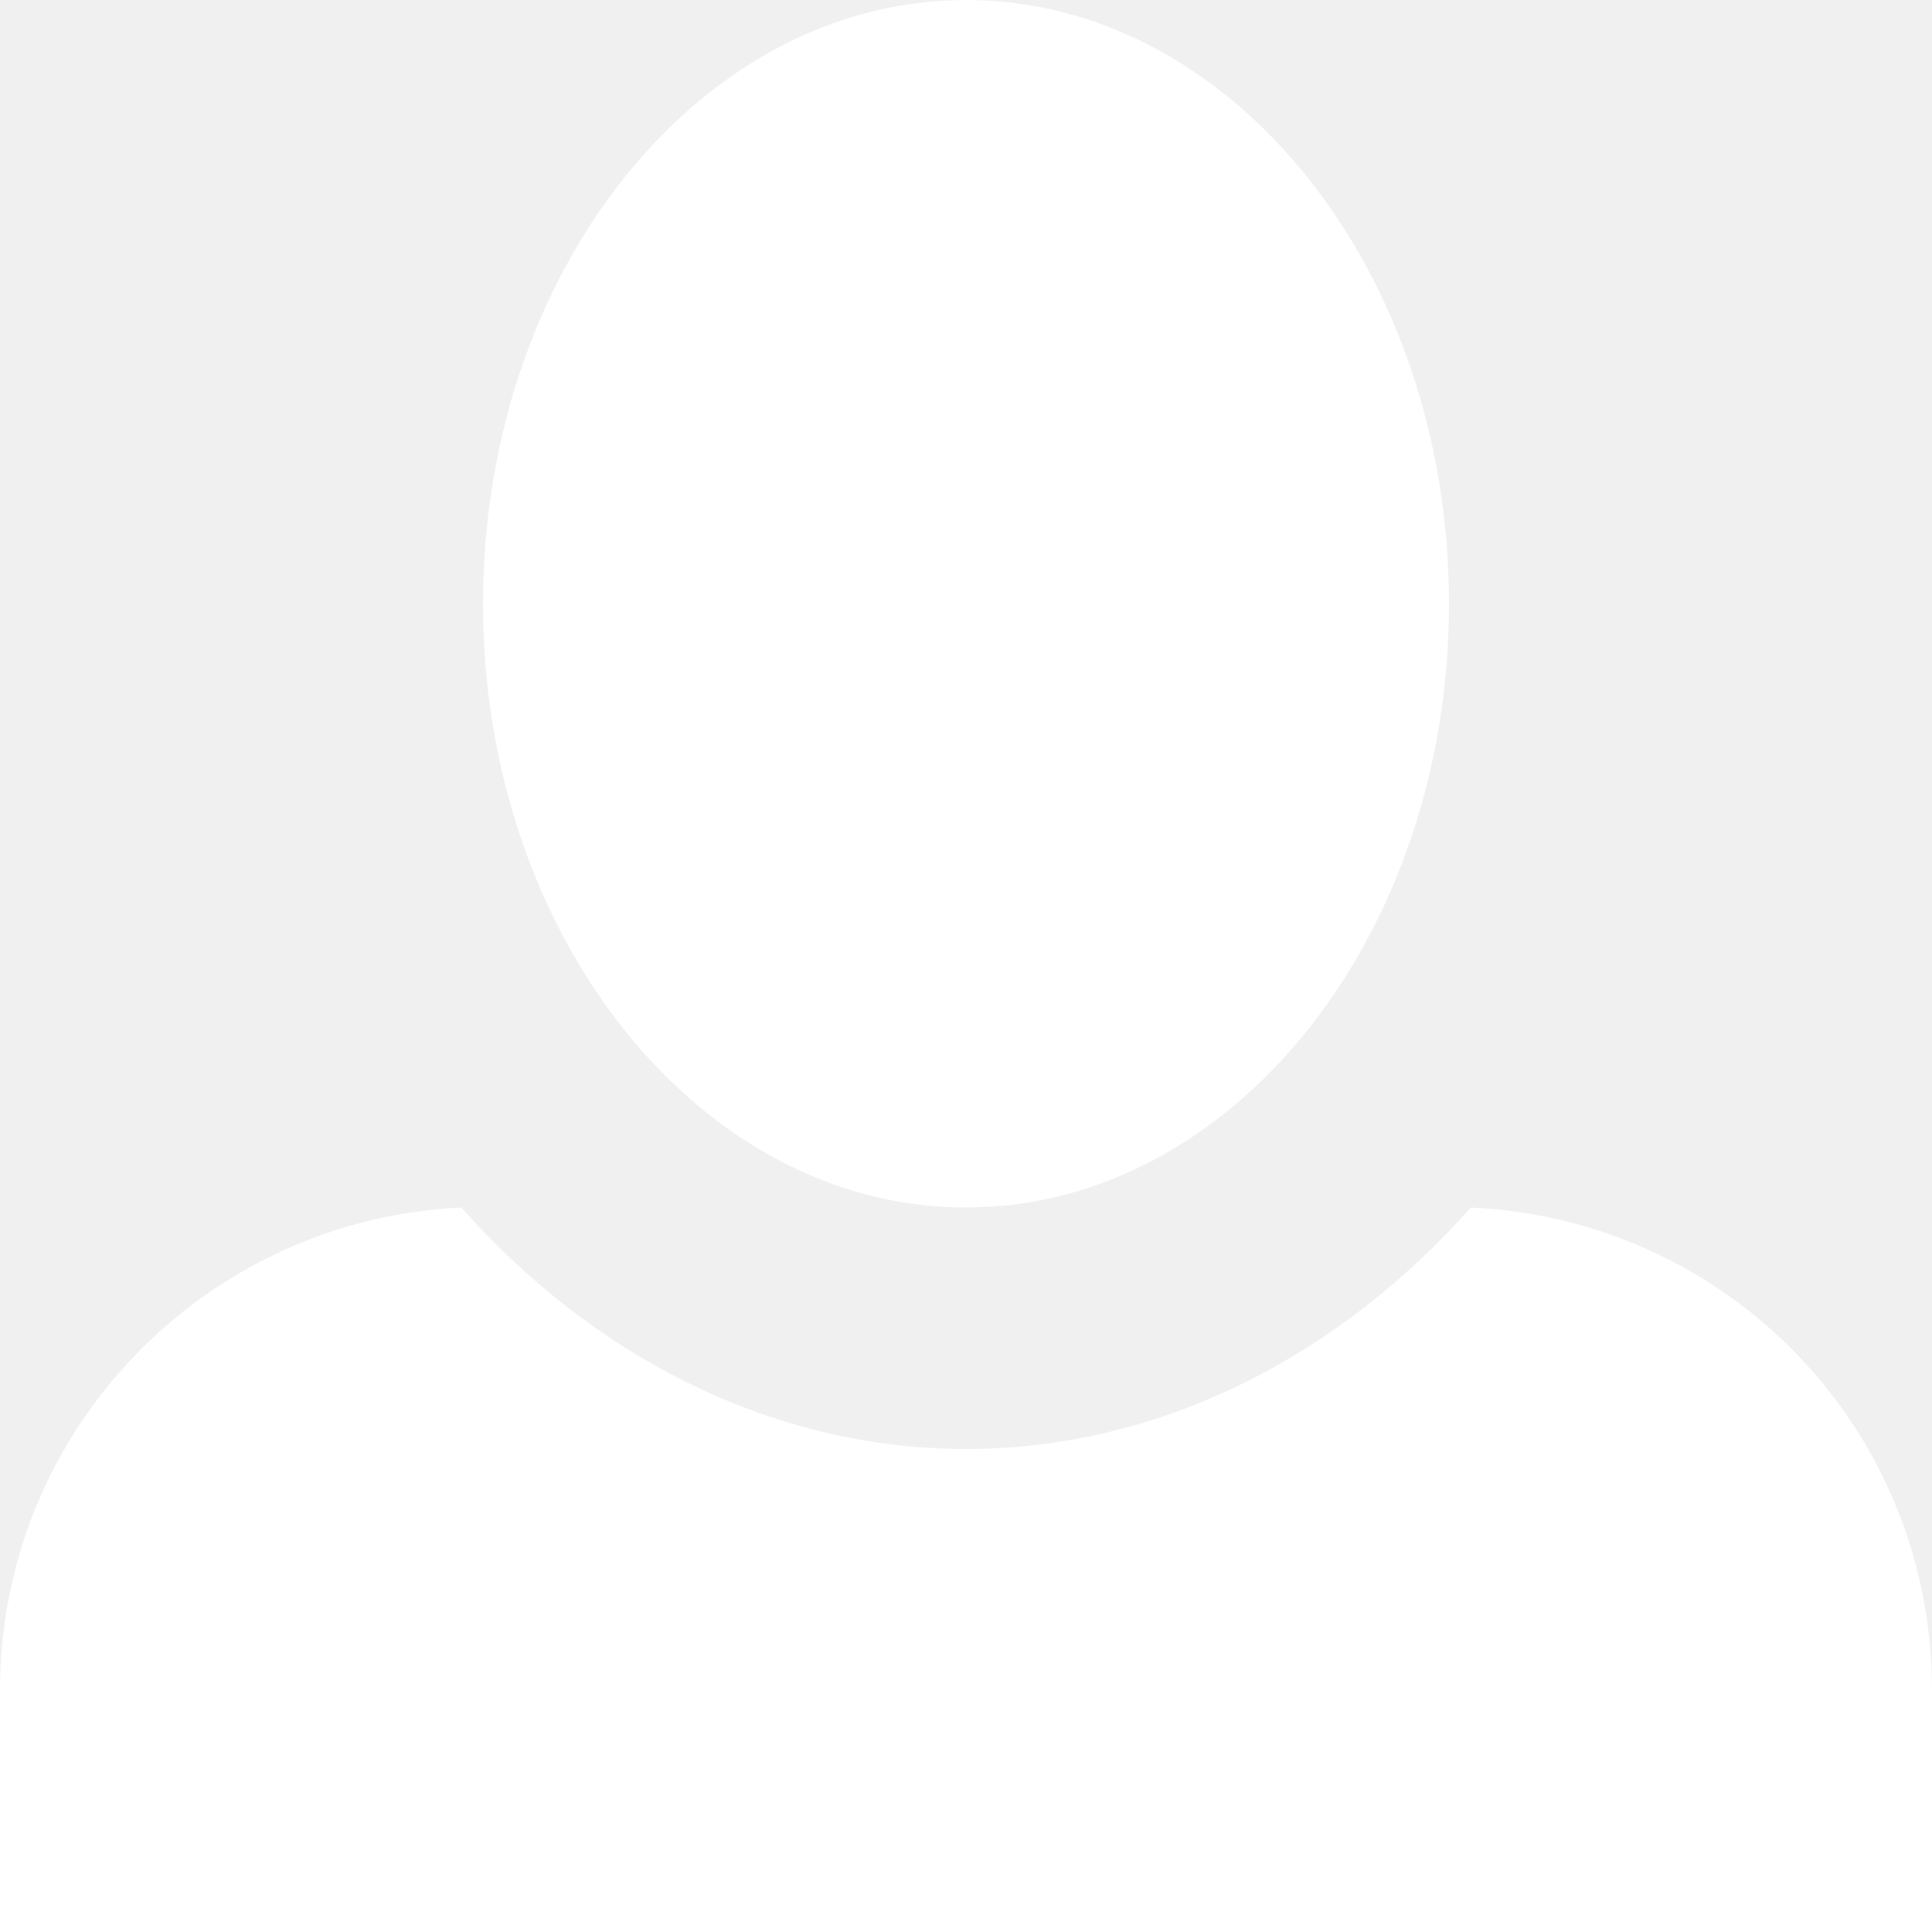
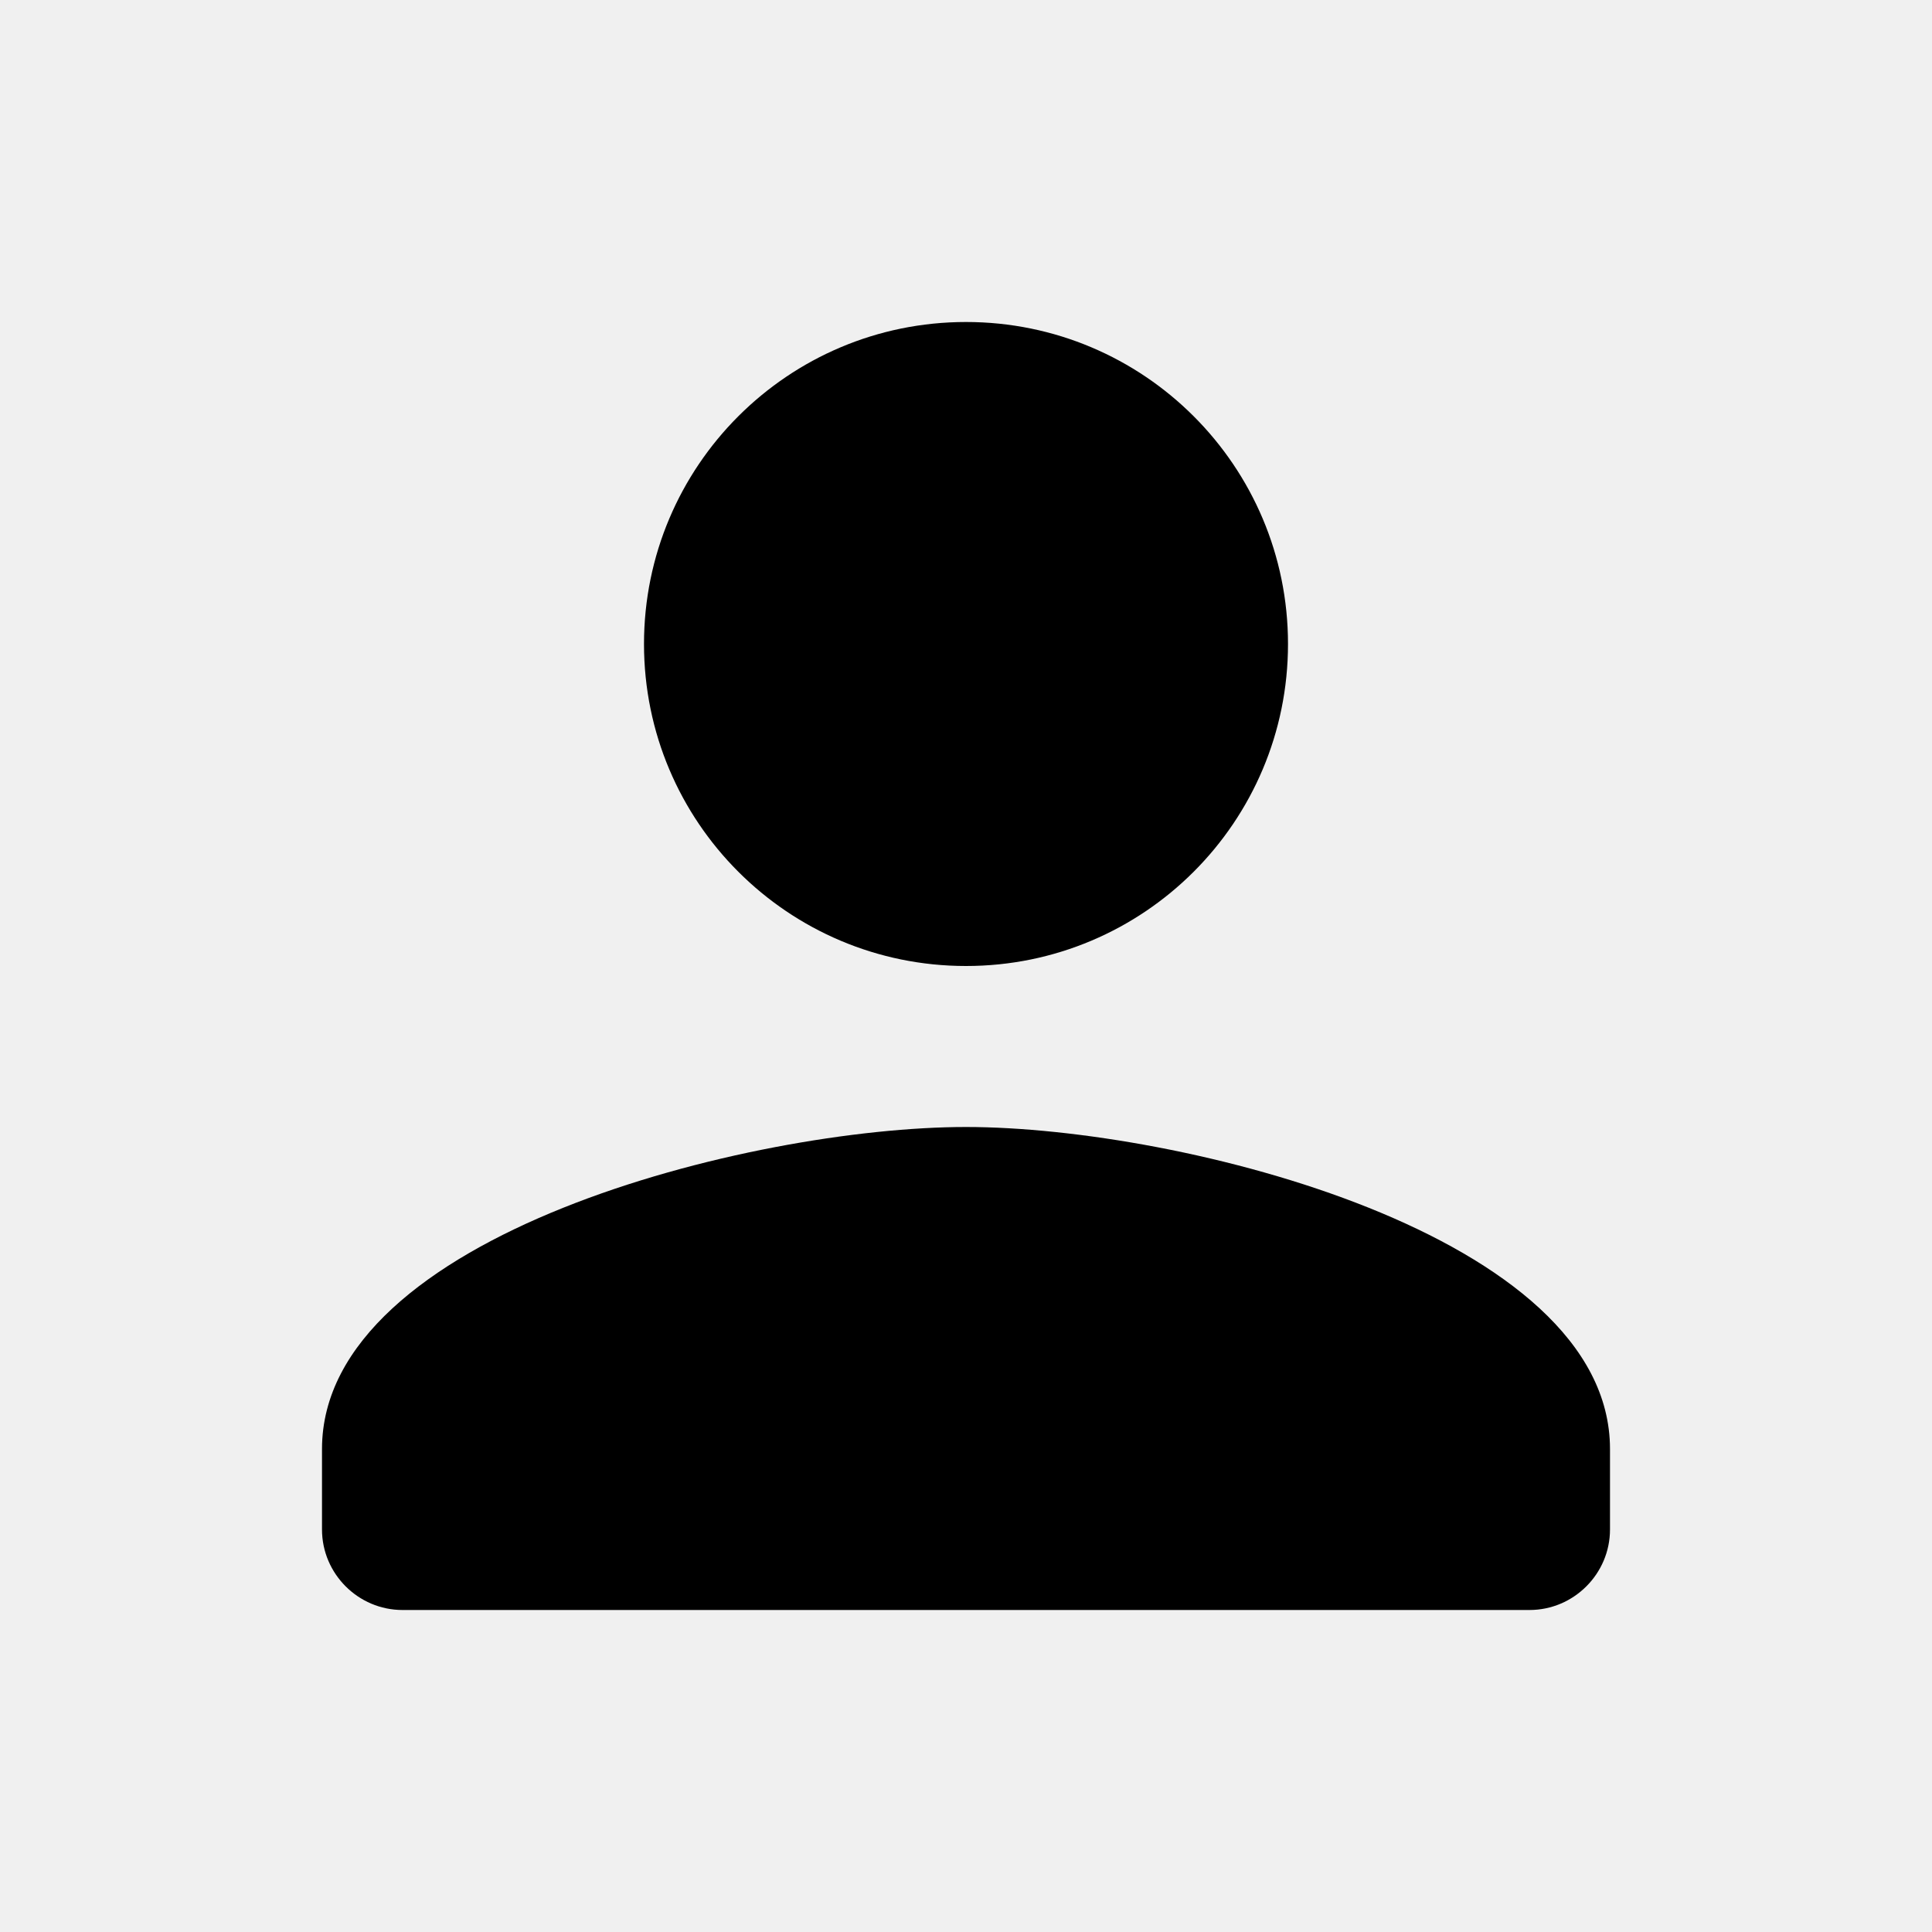
- <svg xmlns="http://www.w3.org/2000/svg" width="8" height="8" viewBox="0 0 8 8">
-   <path fill="#fff" d="M4 0c-1.1 0-2 1.12-2 2.5s.9 2.5 2 2.5 2-1.12 2-2.5-.9-2.5-2-2.5zm-2.09 5c-1.06.05-1.91.92-1.91 2v1h8v-1c0-1.08-.84-1.95-1.91-2-.54.61-1.28 1-2.09 1-.81 0-1.55-.39-2.09-1z" />
+ <svg xmlns="http://www.w3.org/2000/svg" height="24px" viewBox="0 0 24 24" width="24px" fill="#000000">
+   <path d="M0 0h24v24H0V0z" fill="none" />
+   <path d="M12 12c2.21 0 4-1.79 4-4s-1.79-4-4-4-4 1.79-4 4 1.79 4 4 4zm0 2c-2.67 0-8 1.34-8 4v1c0 .55.45 1 1 1h14c.55 0 1-.45 1-1v-1c0-2.66-5.33-4-8-4z" />
</svg>
